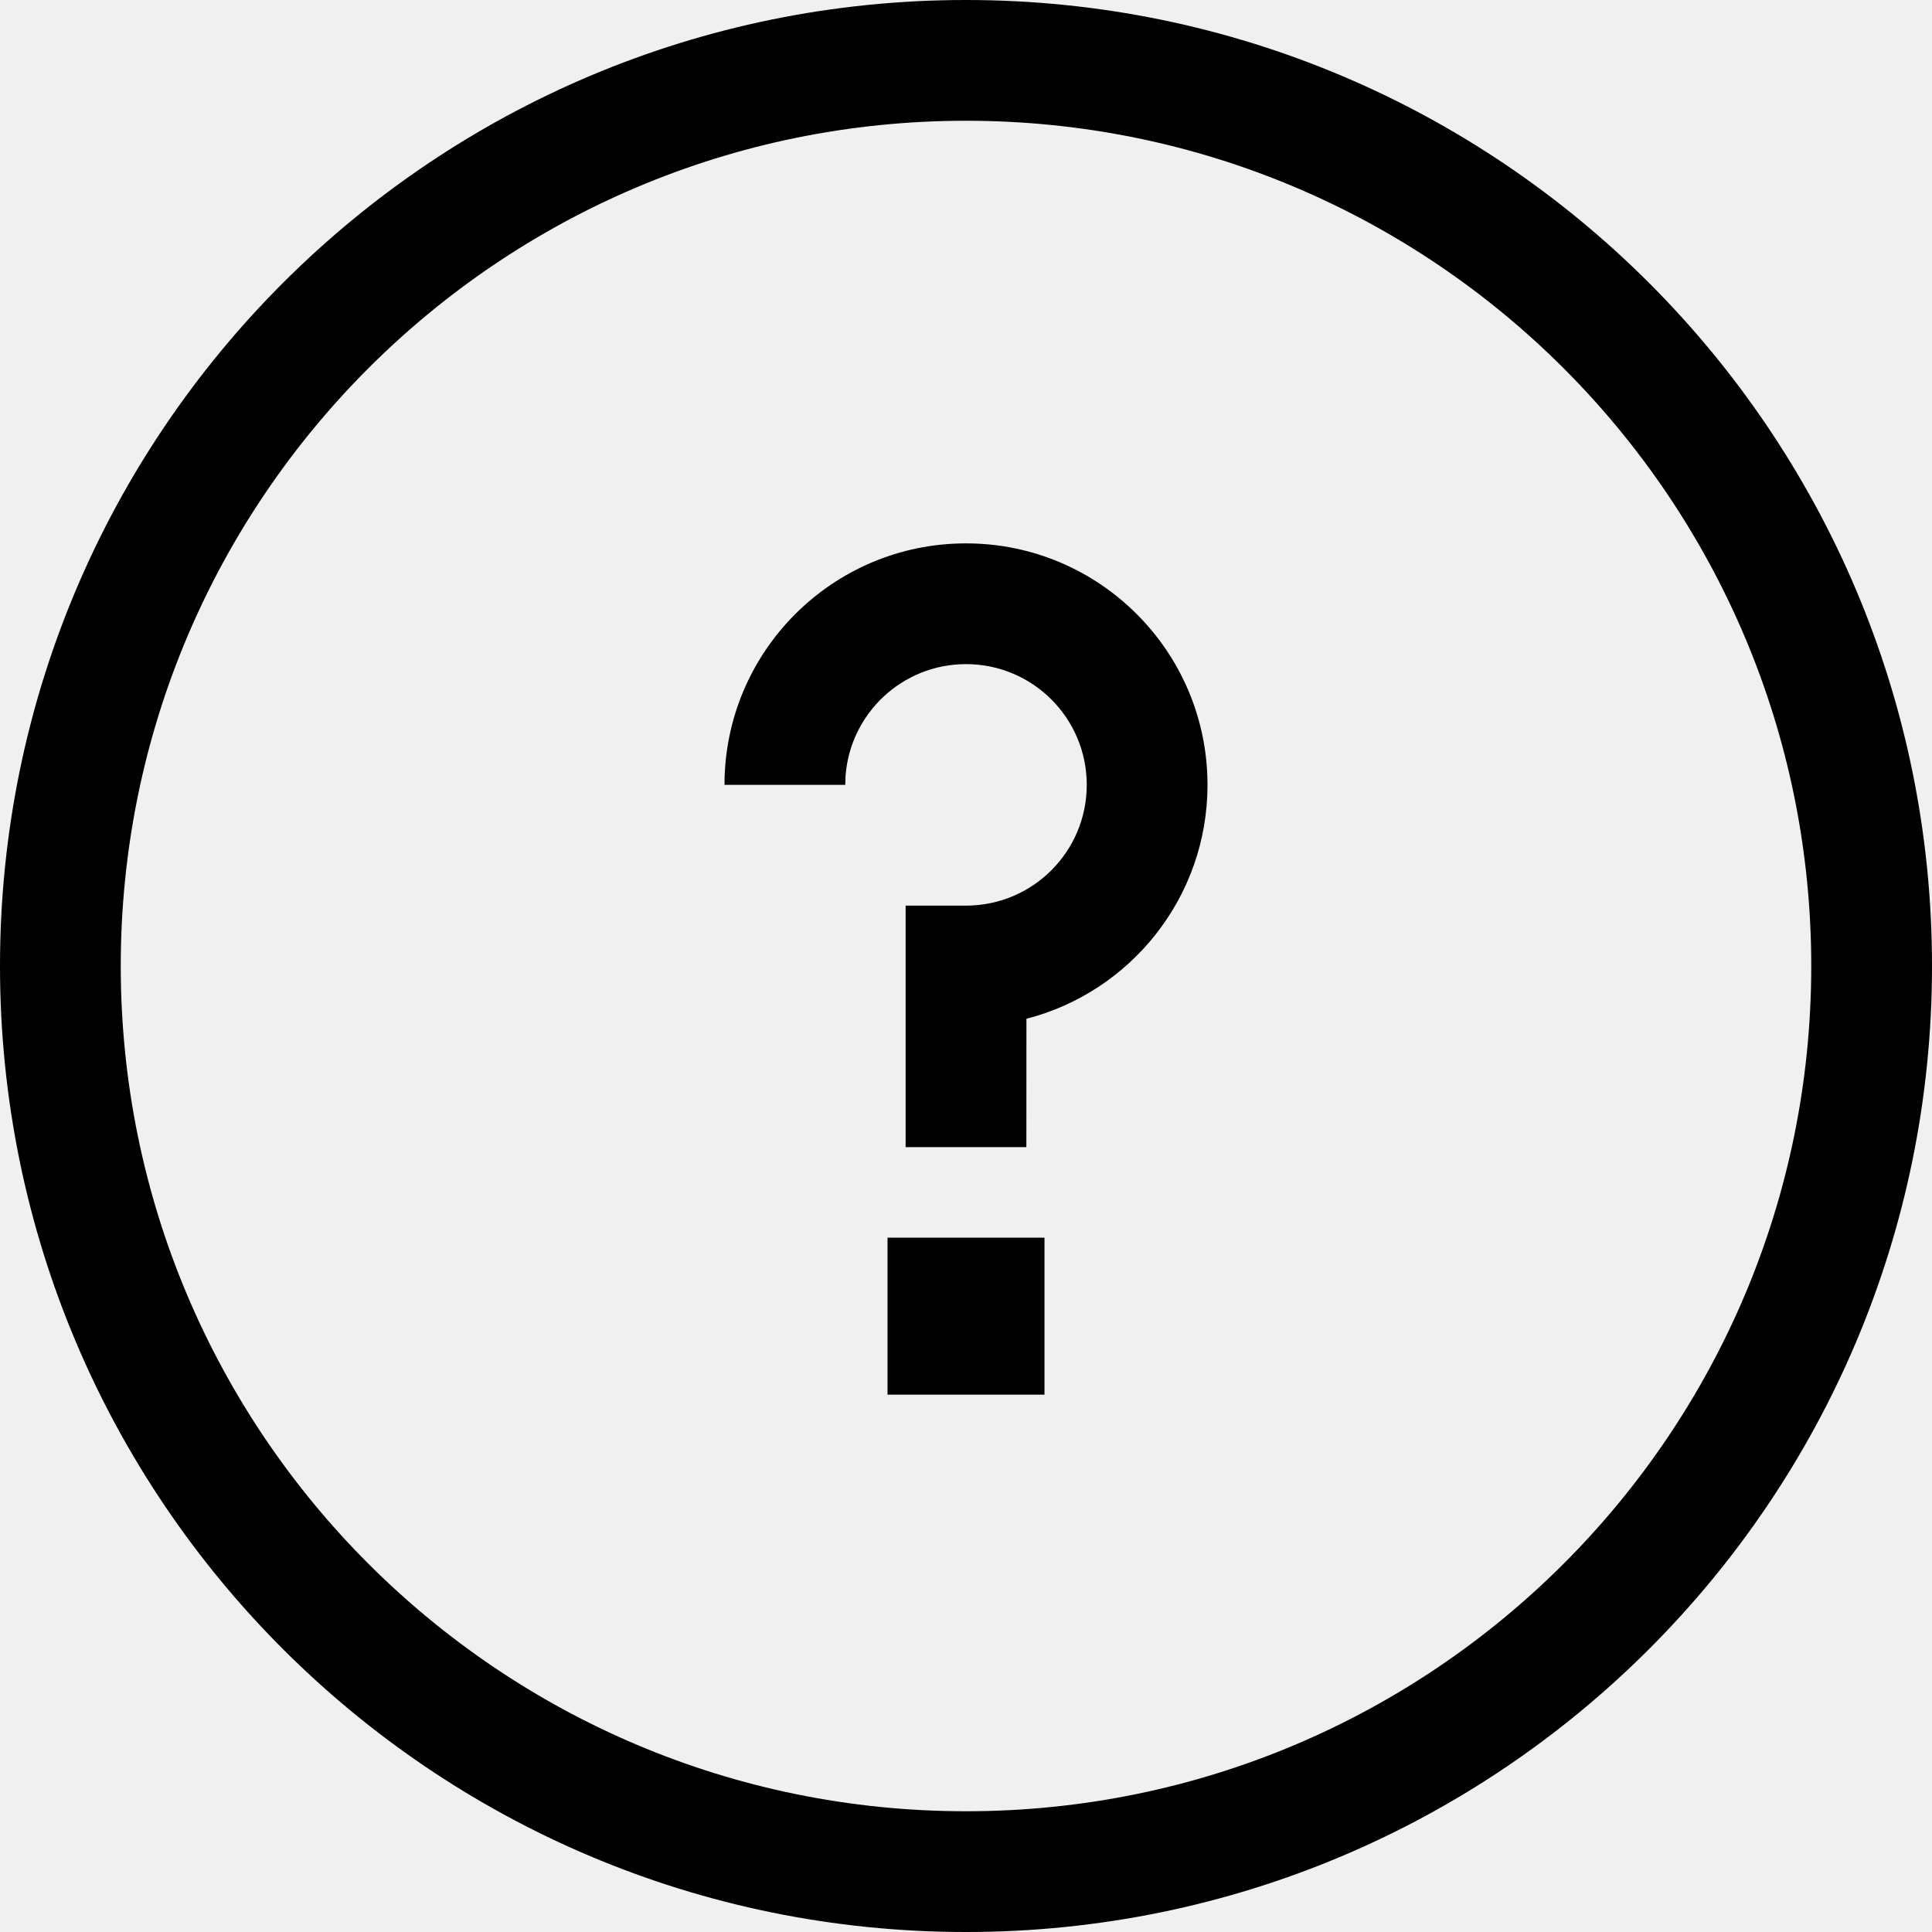
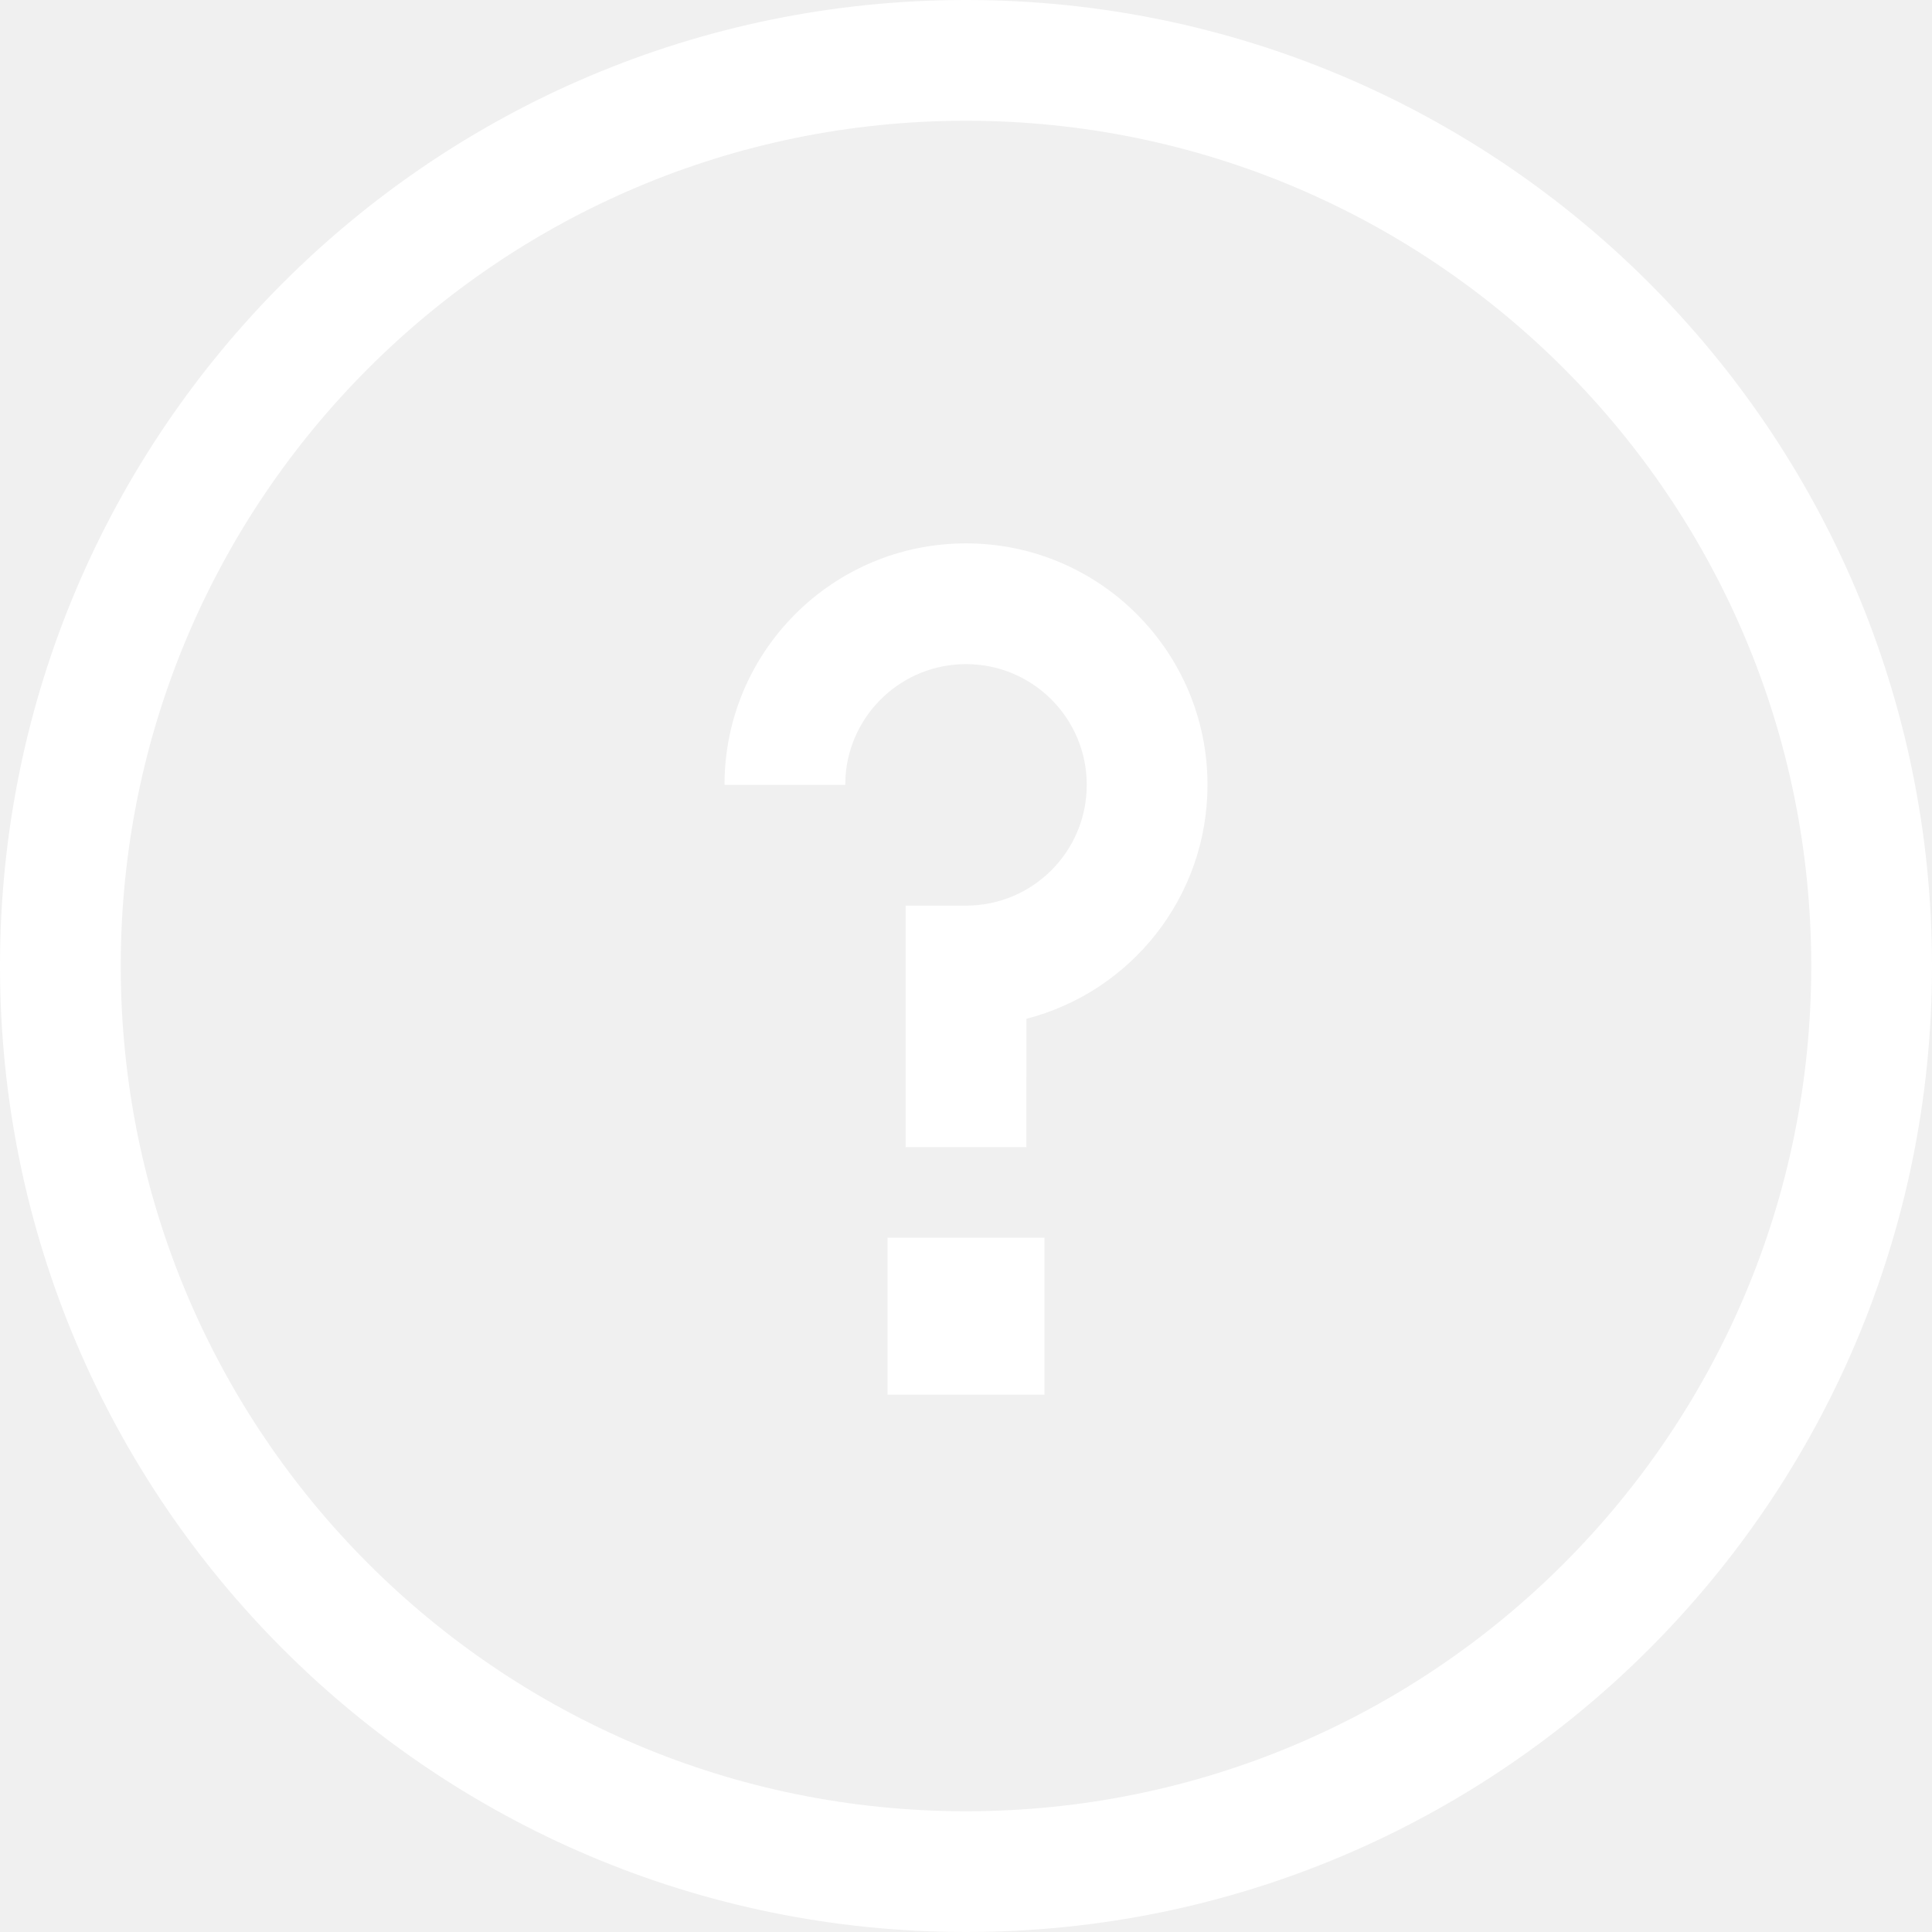
- <svg xmlns="http://www.w3.org/2000/svg" fill="#000000" width="800px" height="800px" viewBox="0 0 32 32">
+ <svg xmlns="http://www.w3.org/2000/svg" fill="#ffffff" width="800px" height="800px" viewBox="0 0 32 32">
  <path d="m16 0c8.837 0 16 7.163 16 16s-7.163 16-16 16-16-7.163-16-16 7.163-16 16-16zm0 2c-7.732 0-14 6.268-14 14s6.268 14 14 14 14-6.268 14-14-6.268-14-14-14zm1.3 18.5v2.6h-2.6v-2.6zm-1.3-11.5c2.209 0 4 1.791 4 4 0 1.864-1.274 3.43-2.999 3.874l-.001 2.126h-2v-4h1c1.105 0 2-.895 2-2s-.895-2-2-2c-1.054 0-1.918.816-1.995 1.851l-.005.149h-2c0-2.209 1.791-4 4-4z" />
</svg>
